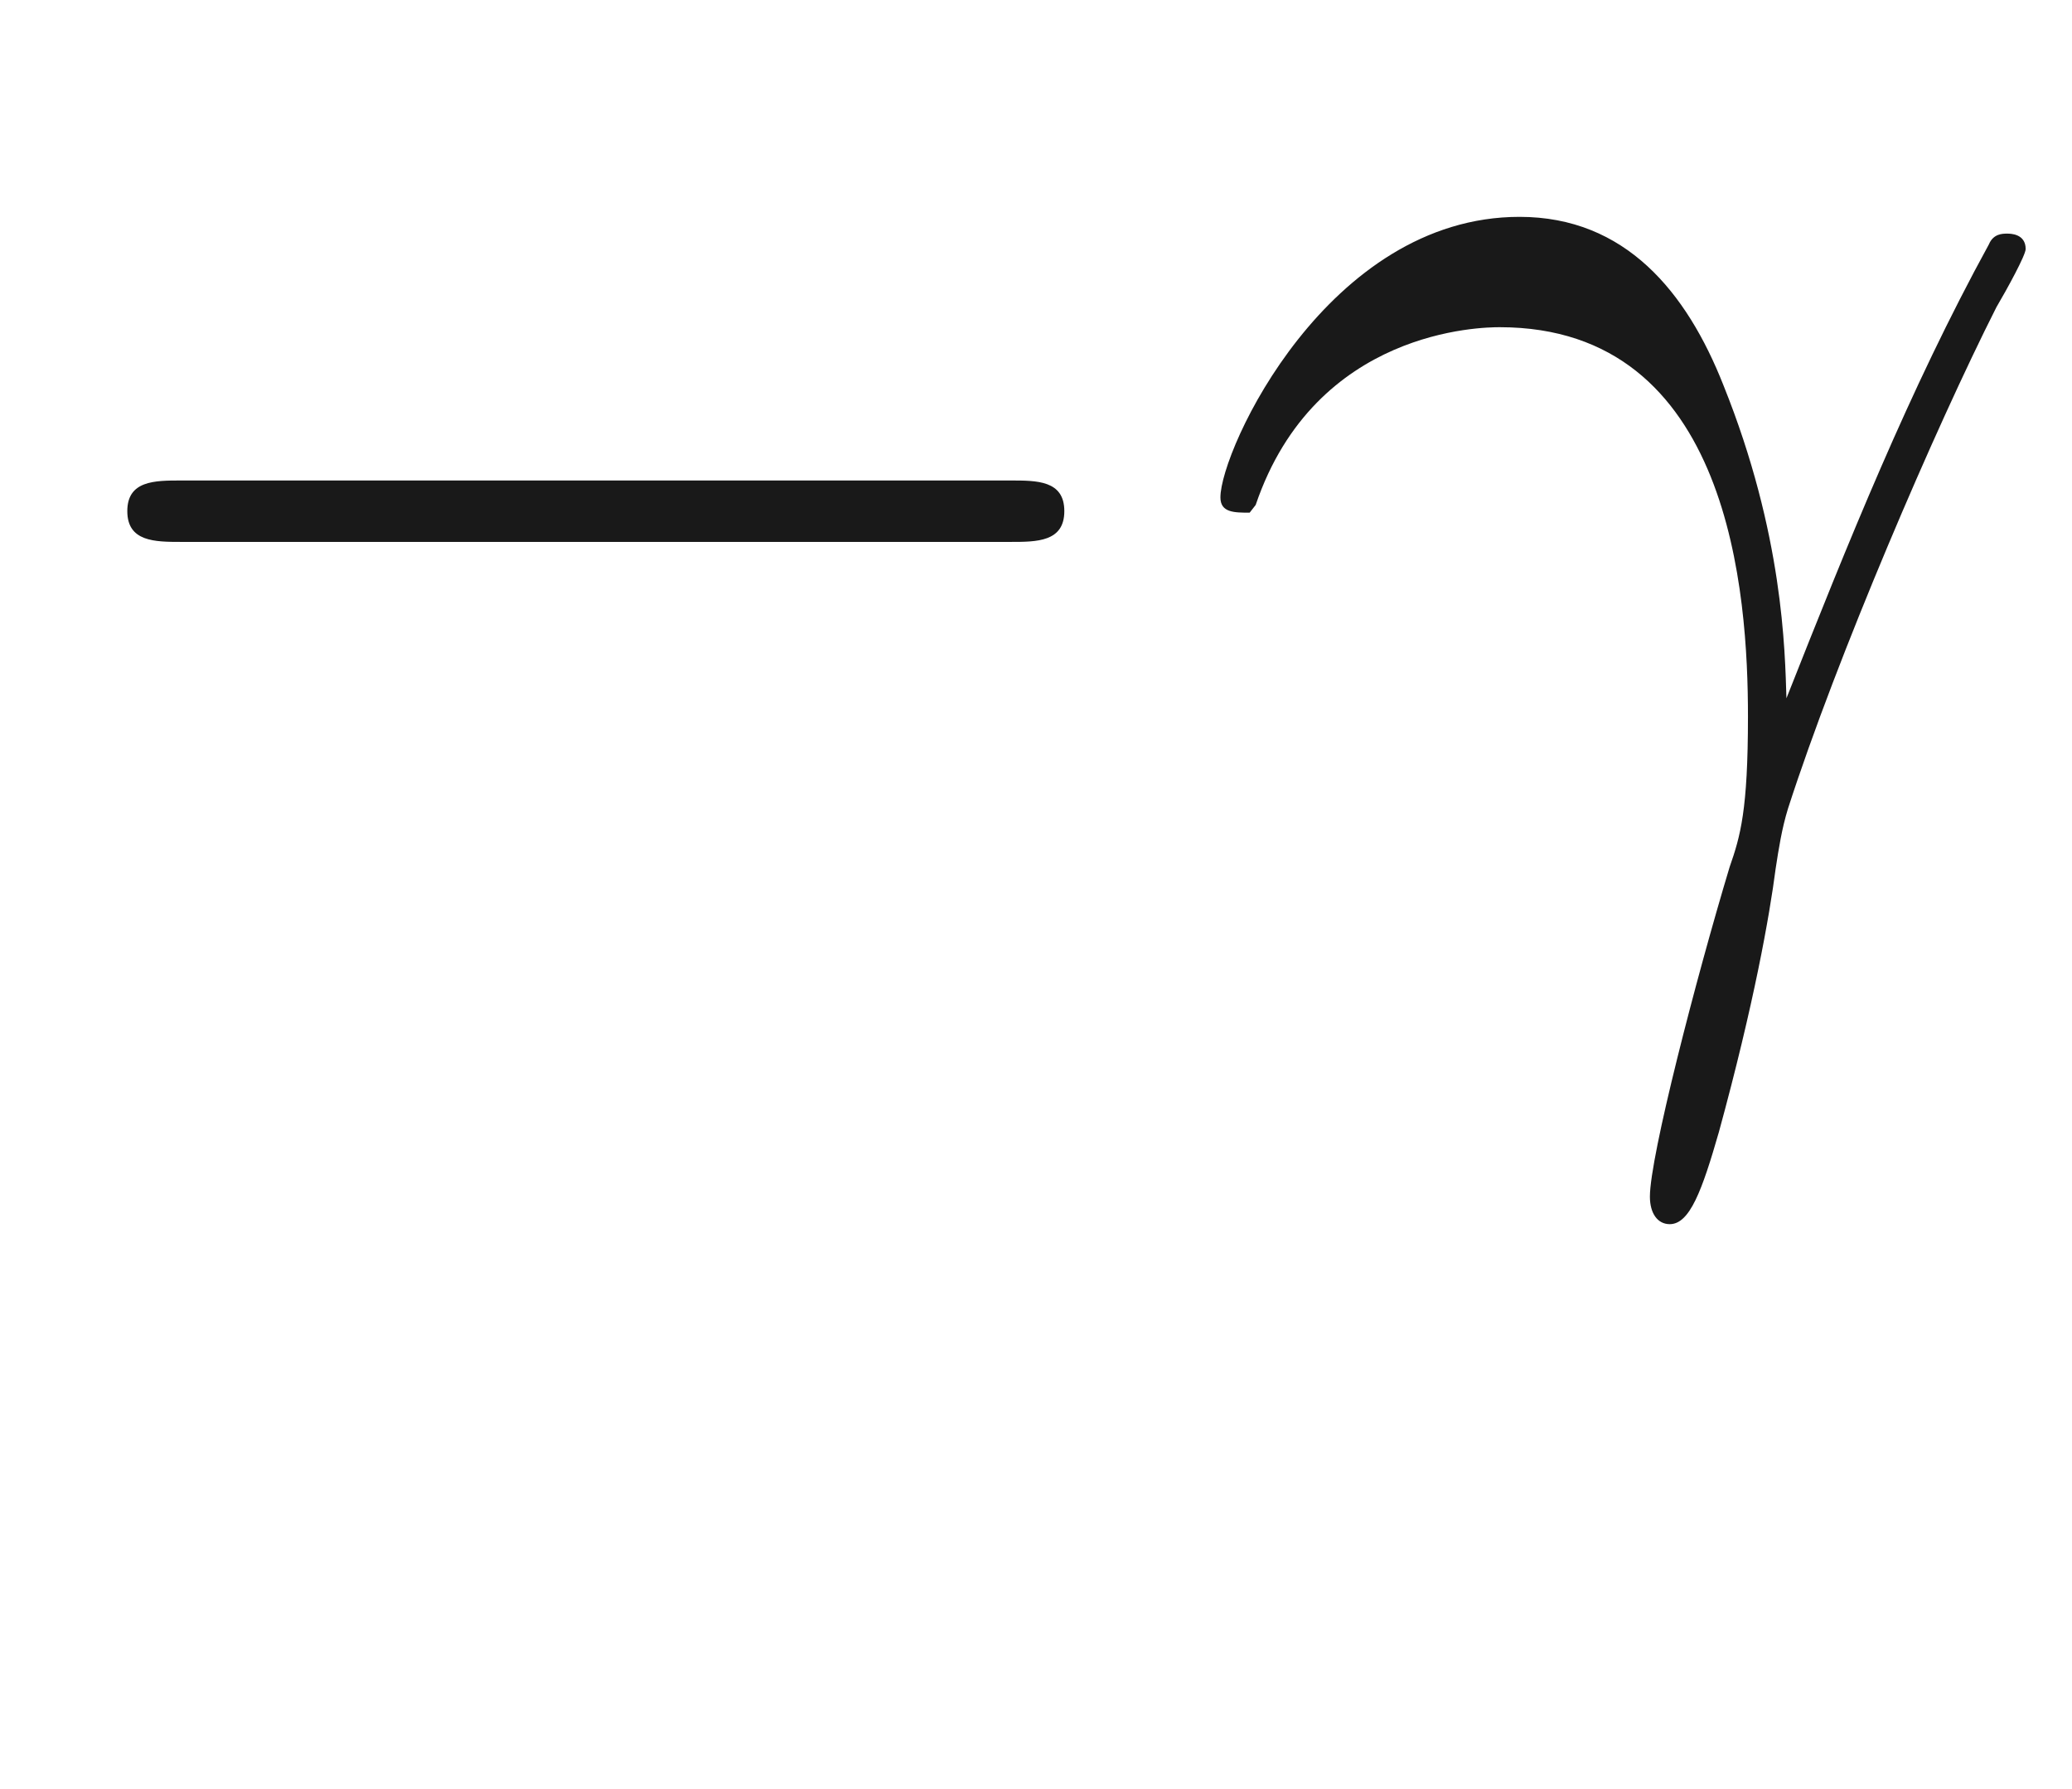
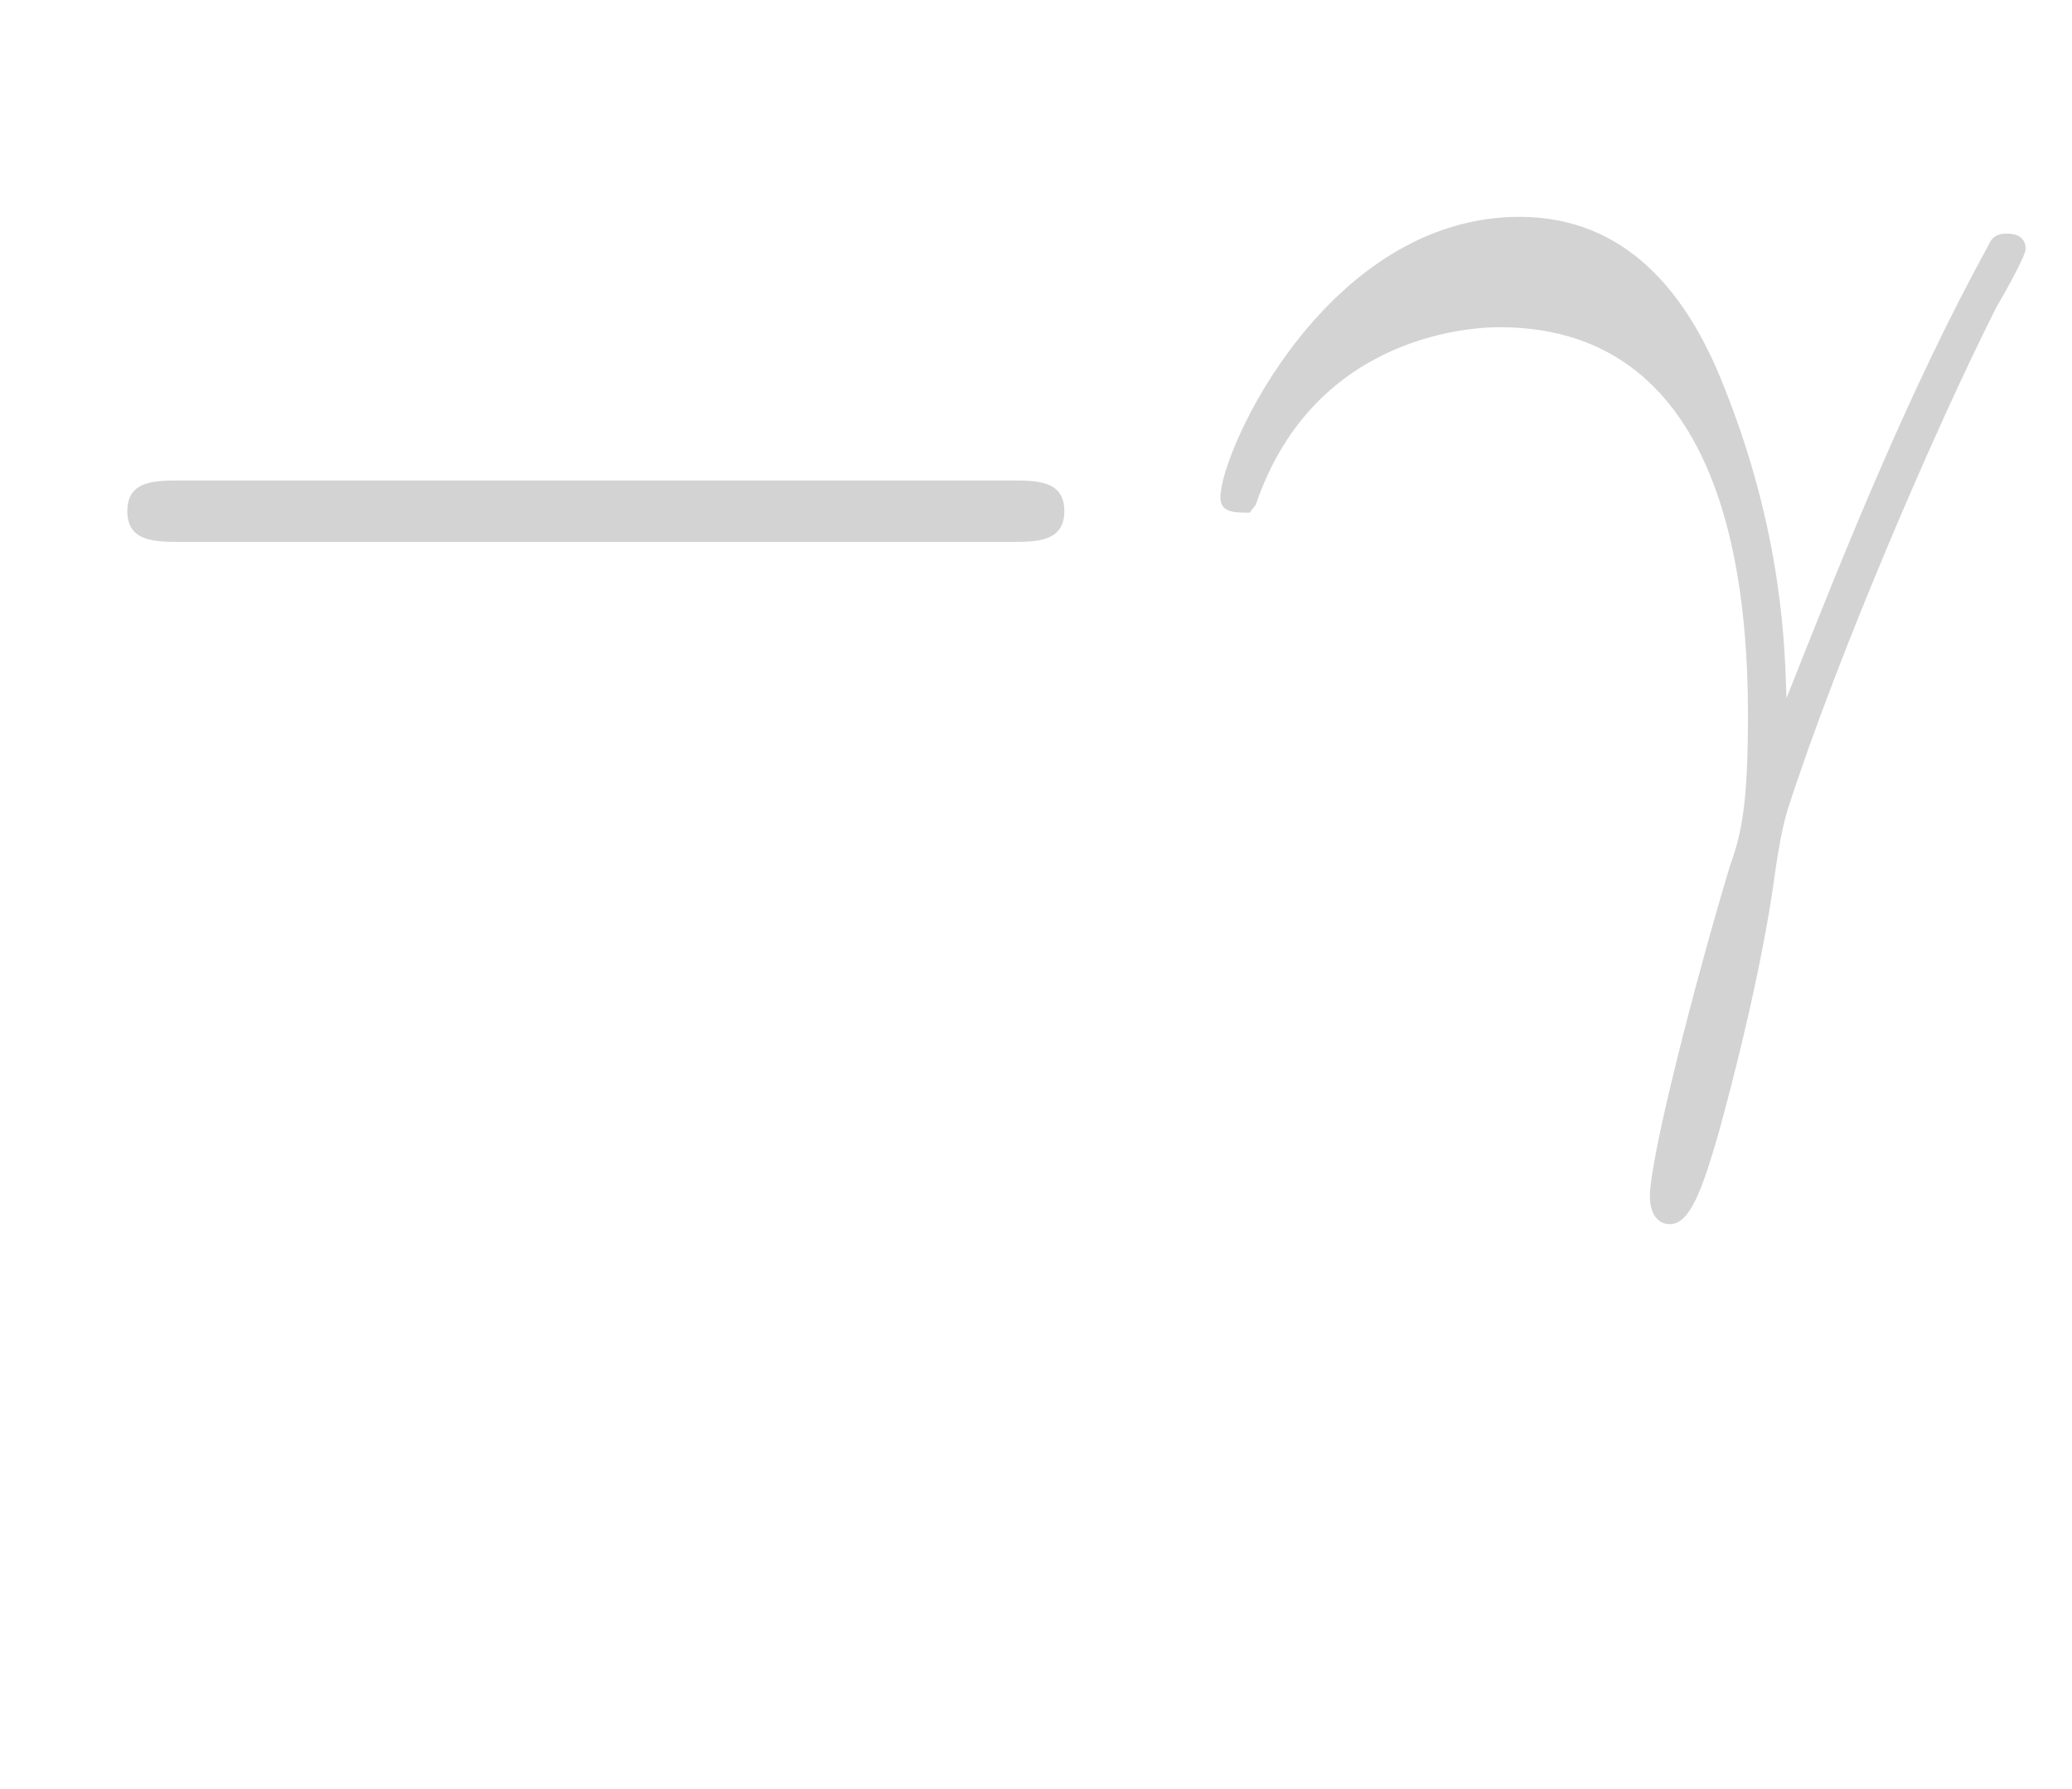
<svg xmlns="http://www.w3.org/2000/svg" xmlns:ns1="http://github.com/leegao/readme2tex/" xmlns:xlink="http://www.w3.org/1999/xlink" height="11.623pt" ns1:offset="1.937183" version="1.1" viewBox="-52.075 -67.849 13.46 11.623" width="13.46pt">
  <defs>
    <path d="M6.565 -2.291C6.735 -2.291 6.914 -2.291 6.914 -2.491S6.735 -2.69 6.565 -2.69H1.176C1.006 -2.69 0.827 -2.69 0.827 -2.491S1.006 -2.291 1.176 -2.291H6.565Z" id="g0-0" />
    <path d="M3.318 -0.757C3.357 -0.359 3.626 0.06 4.095 0.06C4.304 0.06 4.912 -0.08 4.912 -0.887V-1.445H4.663V-0.887C4.663 -0.309 4.413 -0.249 4.304 -0.249C3.975 -0.249 3.935 -0.697 3.935 -0.747V-2.74C3.935 -3.158 3.935 -3.547 3.577 -3.915C3.188 -4.304 2.69 -4.463 2.212 -4.463C1.395 -4.463 0.707 -3.995 0.707 -3.337C0.707 -3.039 0.907 -2.869 1.166 -2.869C1.445 -2.869 1.624 -3.068 1.624 -3.328C1.624 -3.447 1.574 -3.776 1.116 -3.786C1.385 -4.134 1.873 -4.244 2.192 -4.244C2.68 -4.244 3.248 -3.856 3.248 -2.969V-2.6C2.74 -2.57 2.042 -2.54 1.415 -2.242C0.667 -1.903 0.418 -1.385 0.418 -0.946C0.418 -0.139 1.385 0.11 2.012 0.11C2.67 0.11 3.128 -0.289 3.318 -0.757ZM3.248 -2.391V-1.395C3.248 -0.448 2.531 -0.11 2.082 -0.11C1.594 -0.11 1.186 -0.458 1.186 -0.956C1.186 -1.504 1.604 -2.331 3.248 -2.391Z" id="g2-97" />
    <path d="M0.408 -2.531C0.797 -3.676 1.883 -3.686 1.993 -3.686C3.497 -3.686 3.606 -1.943 3.606 -1.156C3.606 -0.548 3.557 -0.379 3.487 -0.179C3.268 0.548 2.969 1.704 2.969 1.963C2.969 2.072 3.019 2.142 3.098 2.142C3.228 2.142 3.308 1.923 3.417 1.544C3.646 0.707 3.746 0.139 3.786 -0.169C3.806 -0.299 3.826 -0.428 3.866 -0.558C4.184 -1.544 4.822 -3.029 5.22 -3.816C5.29 -3.935 5.41 -4.154 5.41 -4.194C5.41 -4.294 5.31 -4.294 5.29 -4.294C5.26 -4.294 5.2 -4.294 5.171 -4.224C4.653 -3.278 4.254 -2.281 3.856 -1.275C3.846 -1.584 3.836 -2.341 3.447 -3.308C3.208 -3.915 2.809 -4.403 2.122 -4.403C0.877 -4.403 0.179 -2.889 0.179 -2.58C0.179 -2.481 0.269 -2.481 0.369 -2.481L0.408 -2.531Z" id="g1-13" />
  </defs>
-   <g fill-opacity="0.9" id="page1">
+   <g fill-opacity="1.0" id="page1" fill="#D3D3D3">
    <use x="-52.075" y="-62.037" xlink:href="#g0-0" />
    <use x="-44.326" y="-62.037" xlink:href="#g1-13" />
  </g>
</svg>
